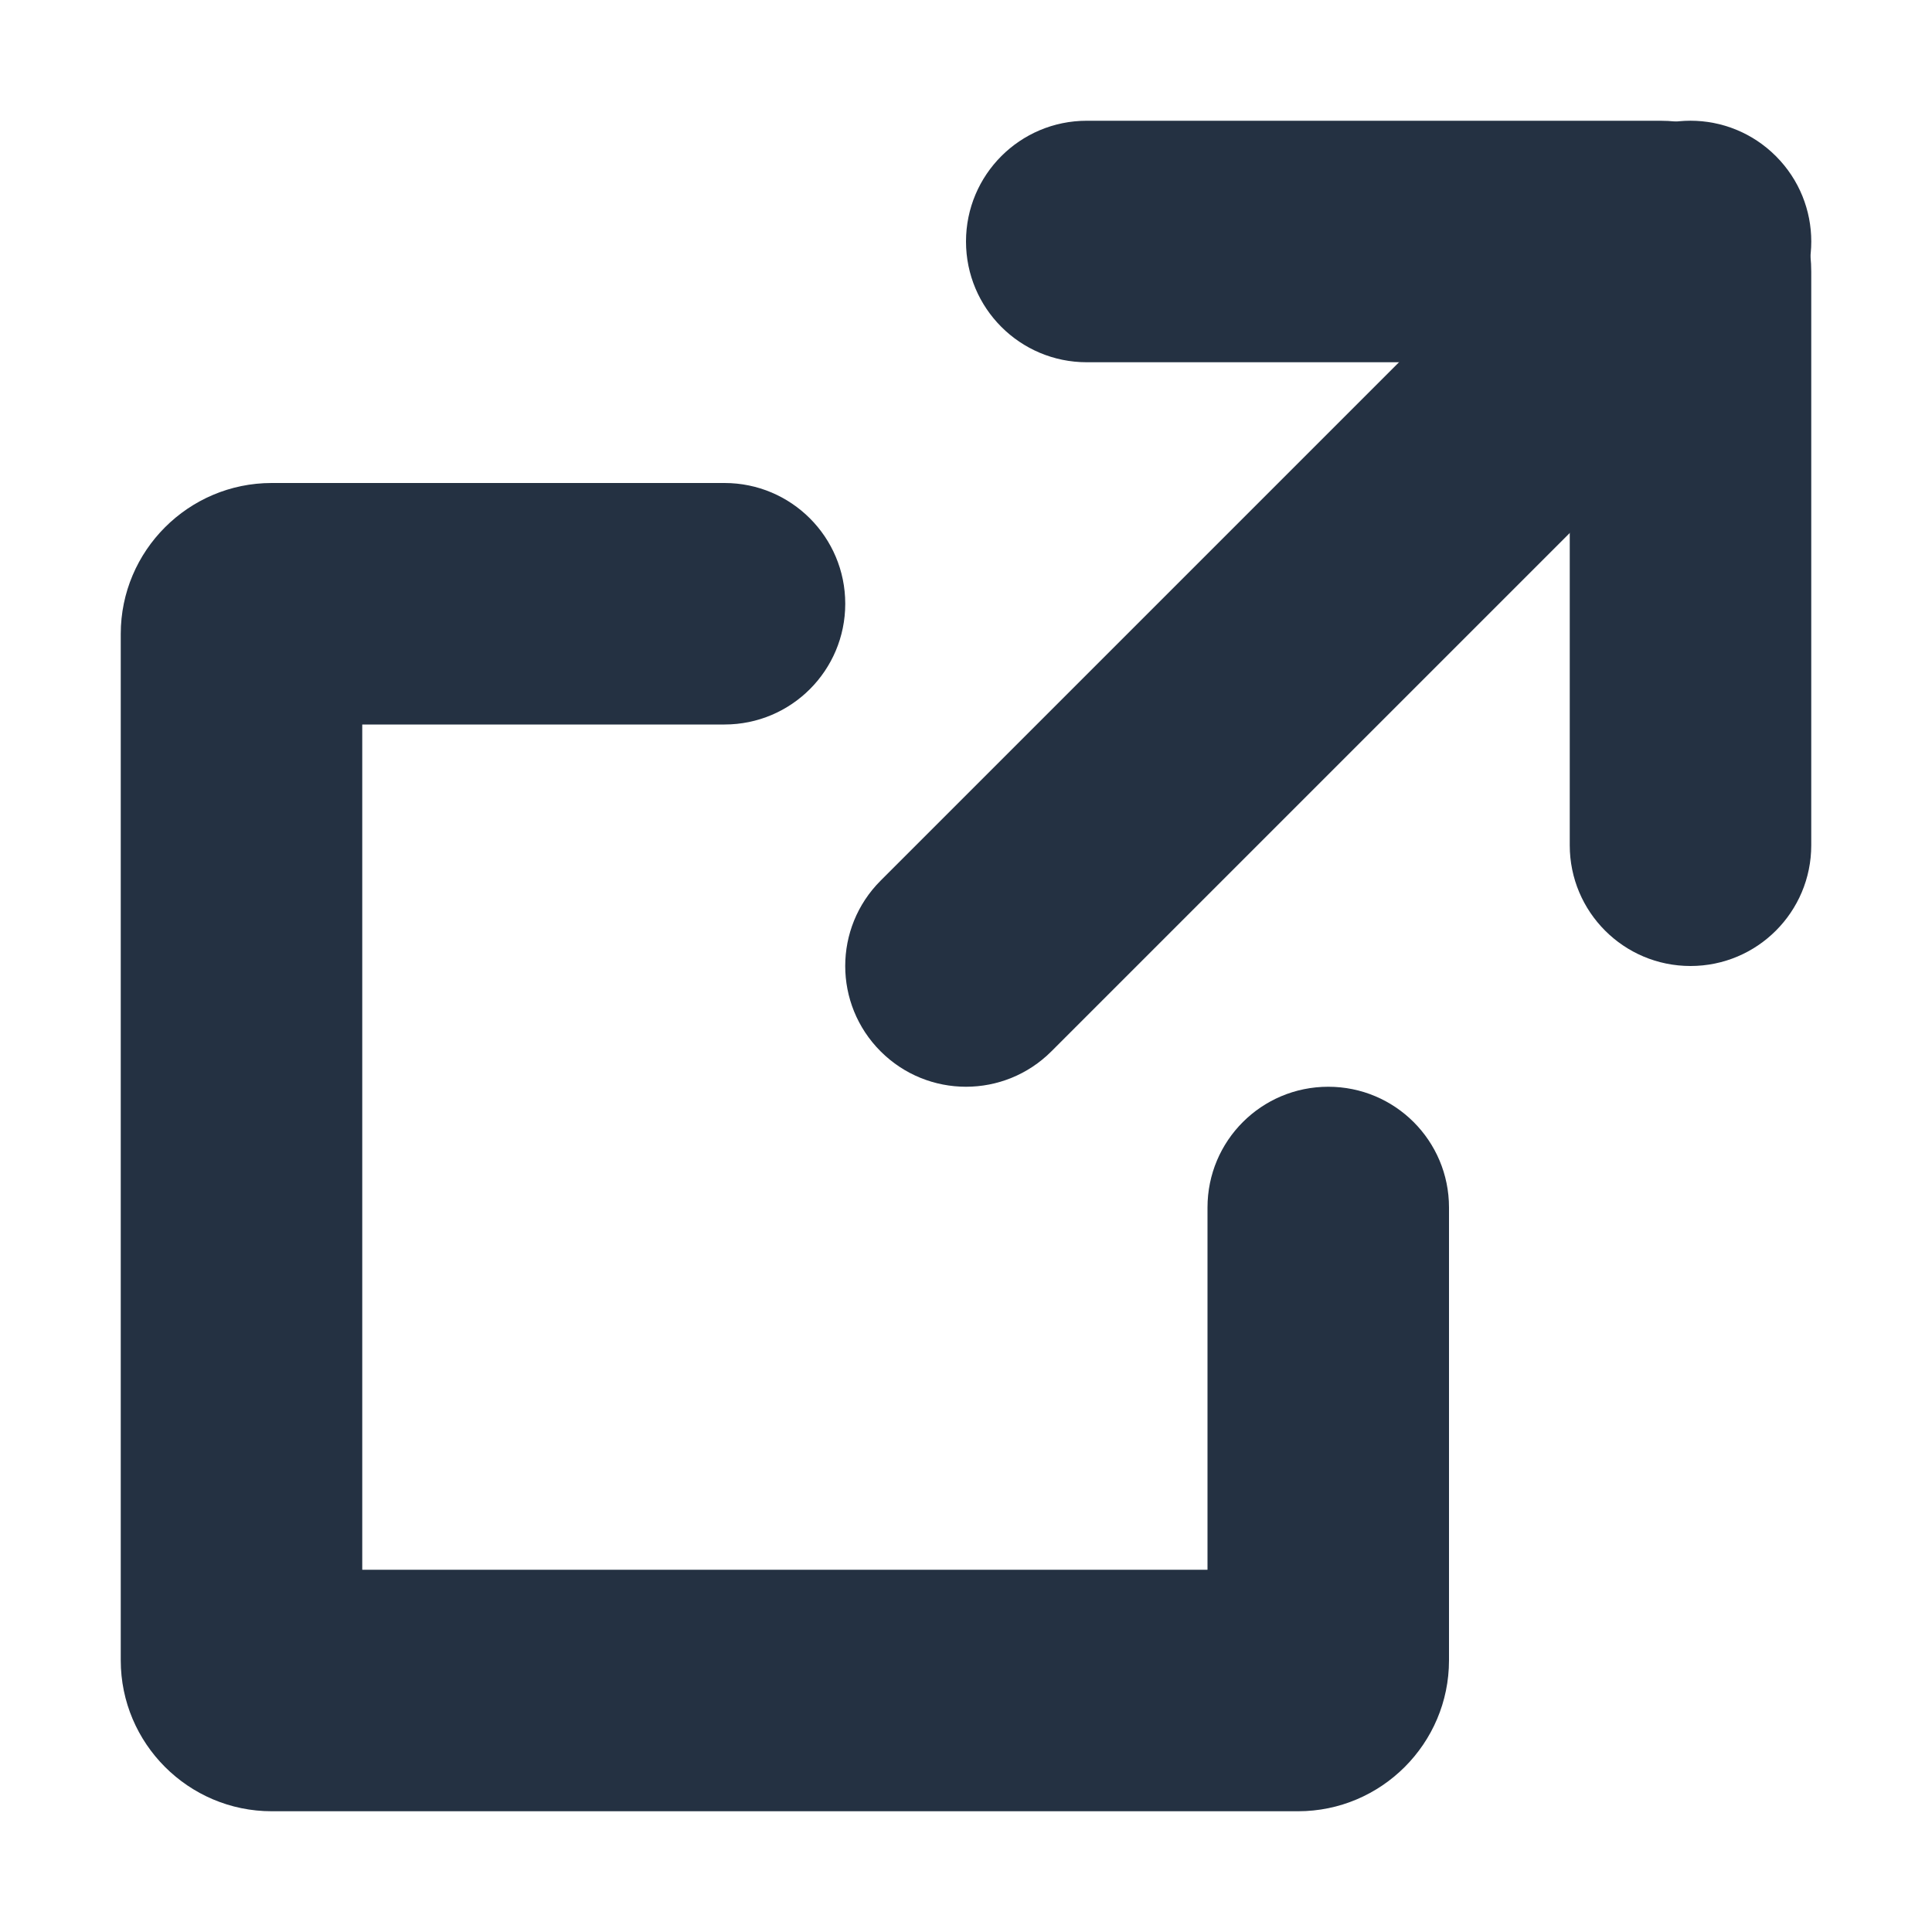
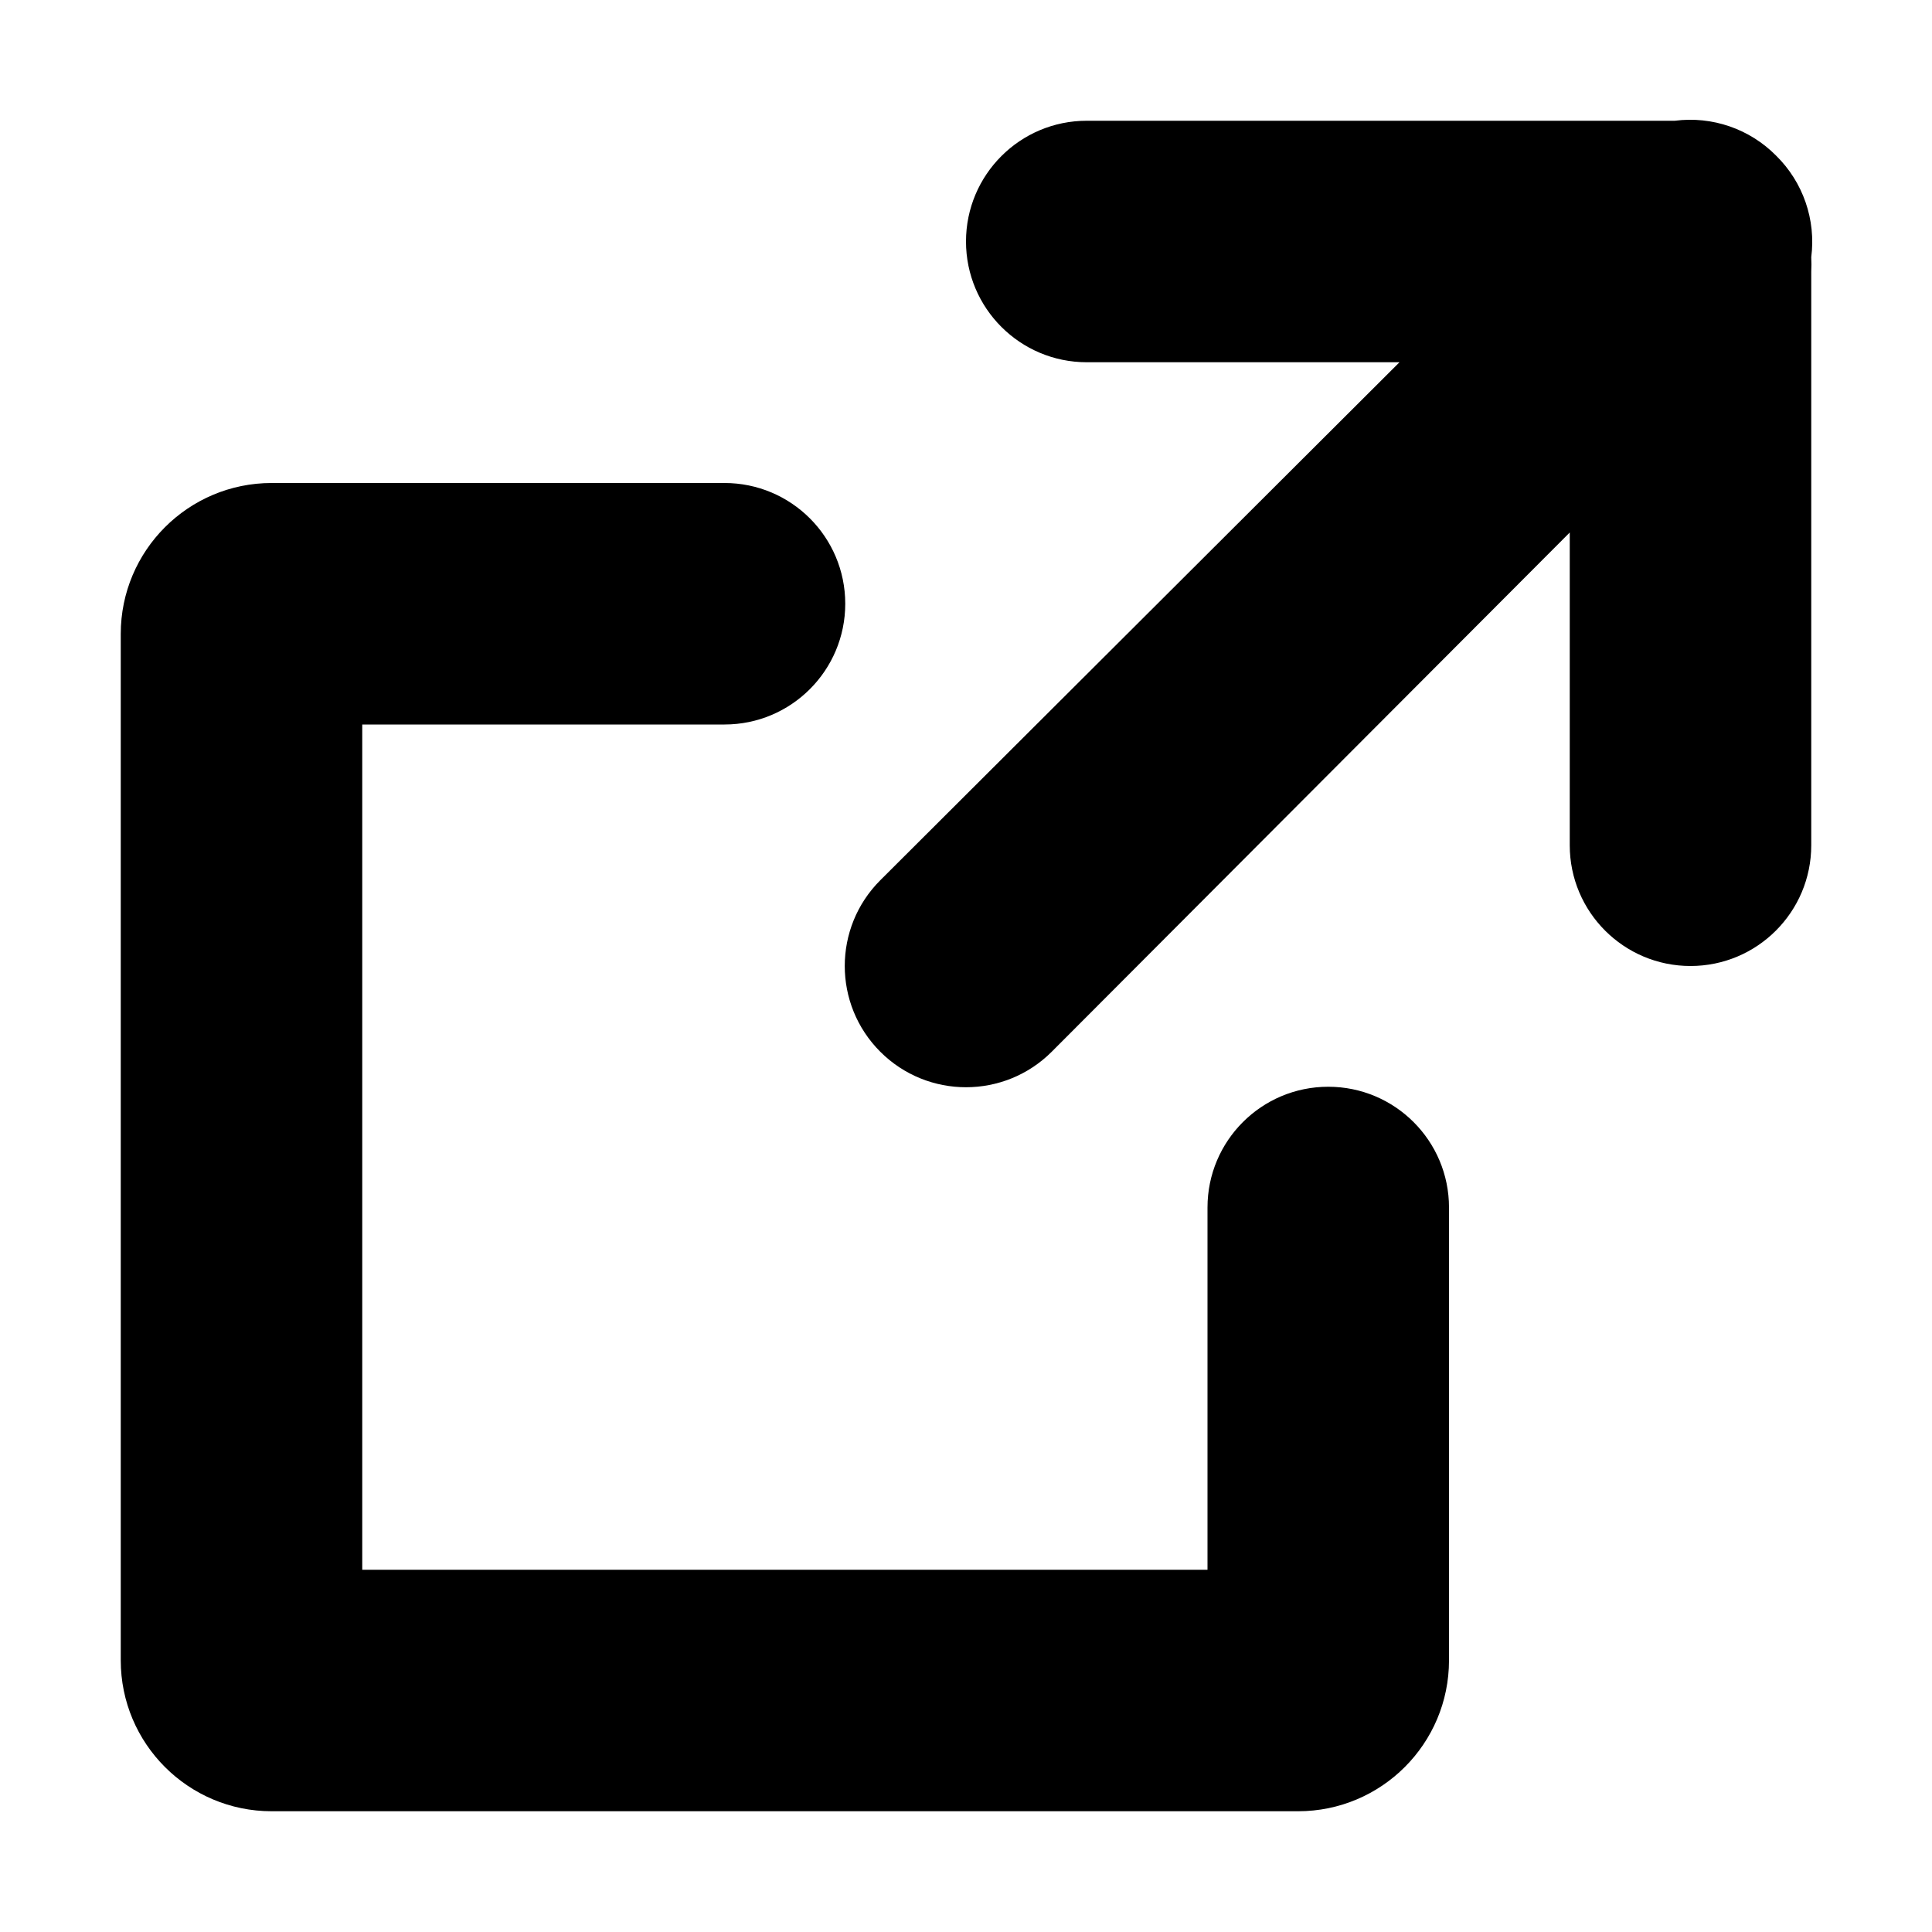
- <svg xmlns="http://www.w3.org/2000/svg" width="16" height="16" viewBox="0 0 16 16" fill="none">
-   <path d="M10.75 15H2.25C1.561 15 1 14.439 1 13.75V5.25C1 4.561 1.561 4 2.25 4H6C6.553 4 7 4.448 7 5C7 5.552 6.553 6 6 6H3V13H10V10C10 9.447 10.447 9 11 9C11.553 9 12 9.447 12 10V13.75C12 14.439 11.439 15 10.75 15Z" fill="#243142" />
-   <path d="M8 9C7.744 9 7.488 8.902 7.293 8.707C6.902 8.316 6.902 7.684 7.293 7.293L13.293 1.293C13.684 0.902 14.316 0.902 14.707 1.293C15.098 1.684 15.098 2.316 14.707 2.707L8.707 8.707C8.512 8.902 8.256 9 8 9Z" fill="#243142" />
-   <path d="M14 8C13.447 8 13 7.552 13 7V3H9C8.447 3 8 2.552 8 2C8 1.448 8.447 1 9 1H13.75C14.439 1 15 1.561 15 2.25V7C15 7.552 14.553 8 14 8Z" fill="#243142" />
+ <svg xmlns="http://www.w3.org/2000/svg" width="16" height="16" viewBox="0 0 16 16">
+   <g fill="currentColor">
+     <path d="M10.75,15H2.25A1.25,1.25,0,0,1,1,13.75V5.25A1.25,1.25,0,0,1,2.25,4H6A1,1,0,0,1,6,6H3v7h7V10a1,1,0,0,1,2,0v3.75A1.25,1.25,0,0,1,10.75,15Z" />
+     <path d="M14.71,1.29A1,1,0,0,0,13.87,1l-.12,0H9A1,1,0,0,0,9,3h2.59L7.29,7.29A1,1,0,1,0,8.71,8.71L13,4.41V7a1,1,0,0,0,2,0V2.25a1.17,1.17,0,0,0,0-.12A1,1,0,0,0,14.71,1.29Z" />
+   </g>
</svg>
